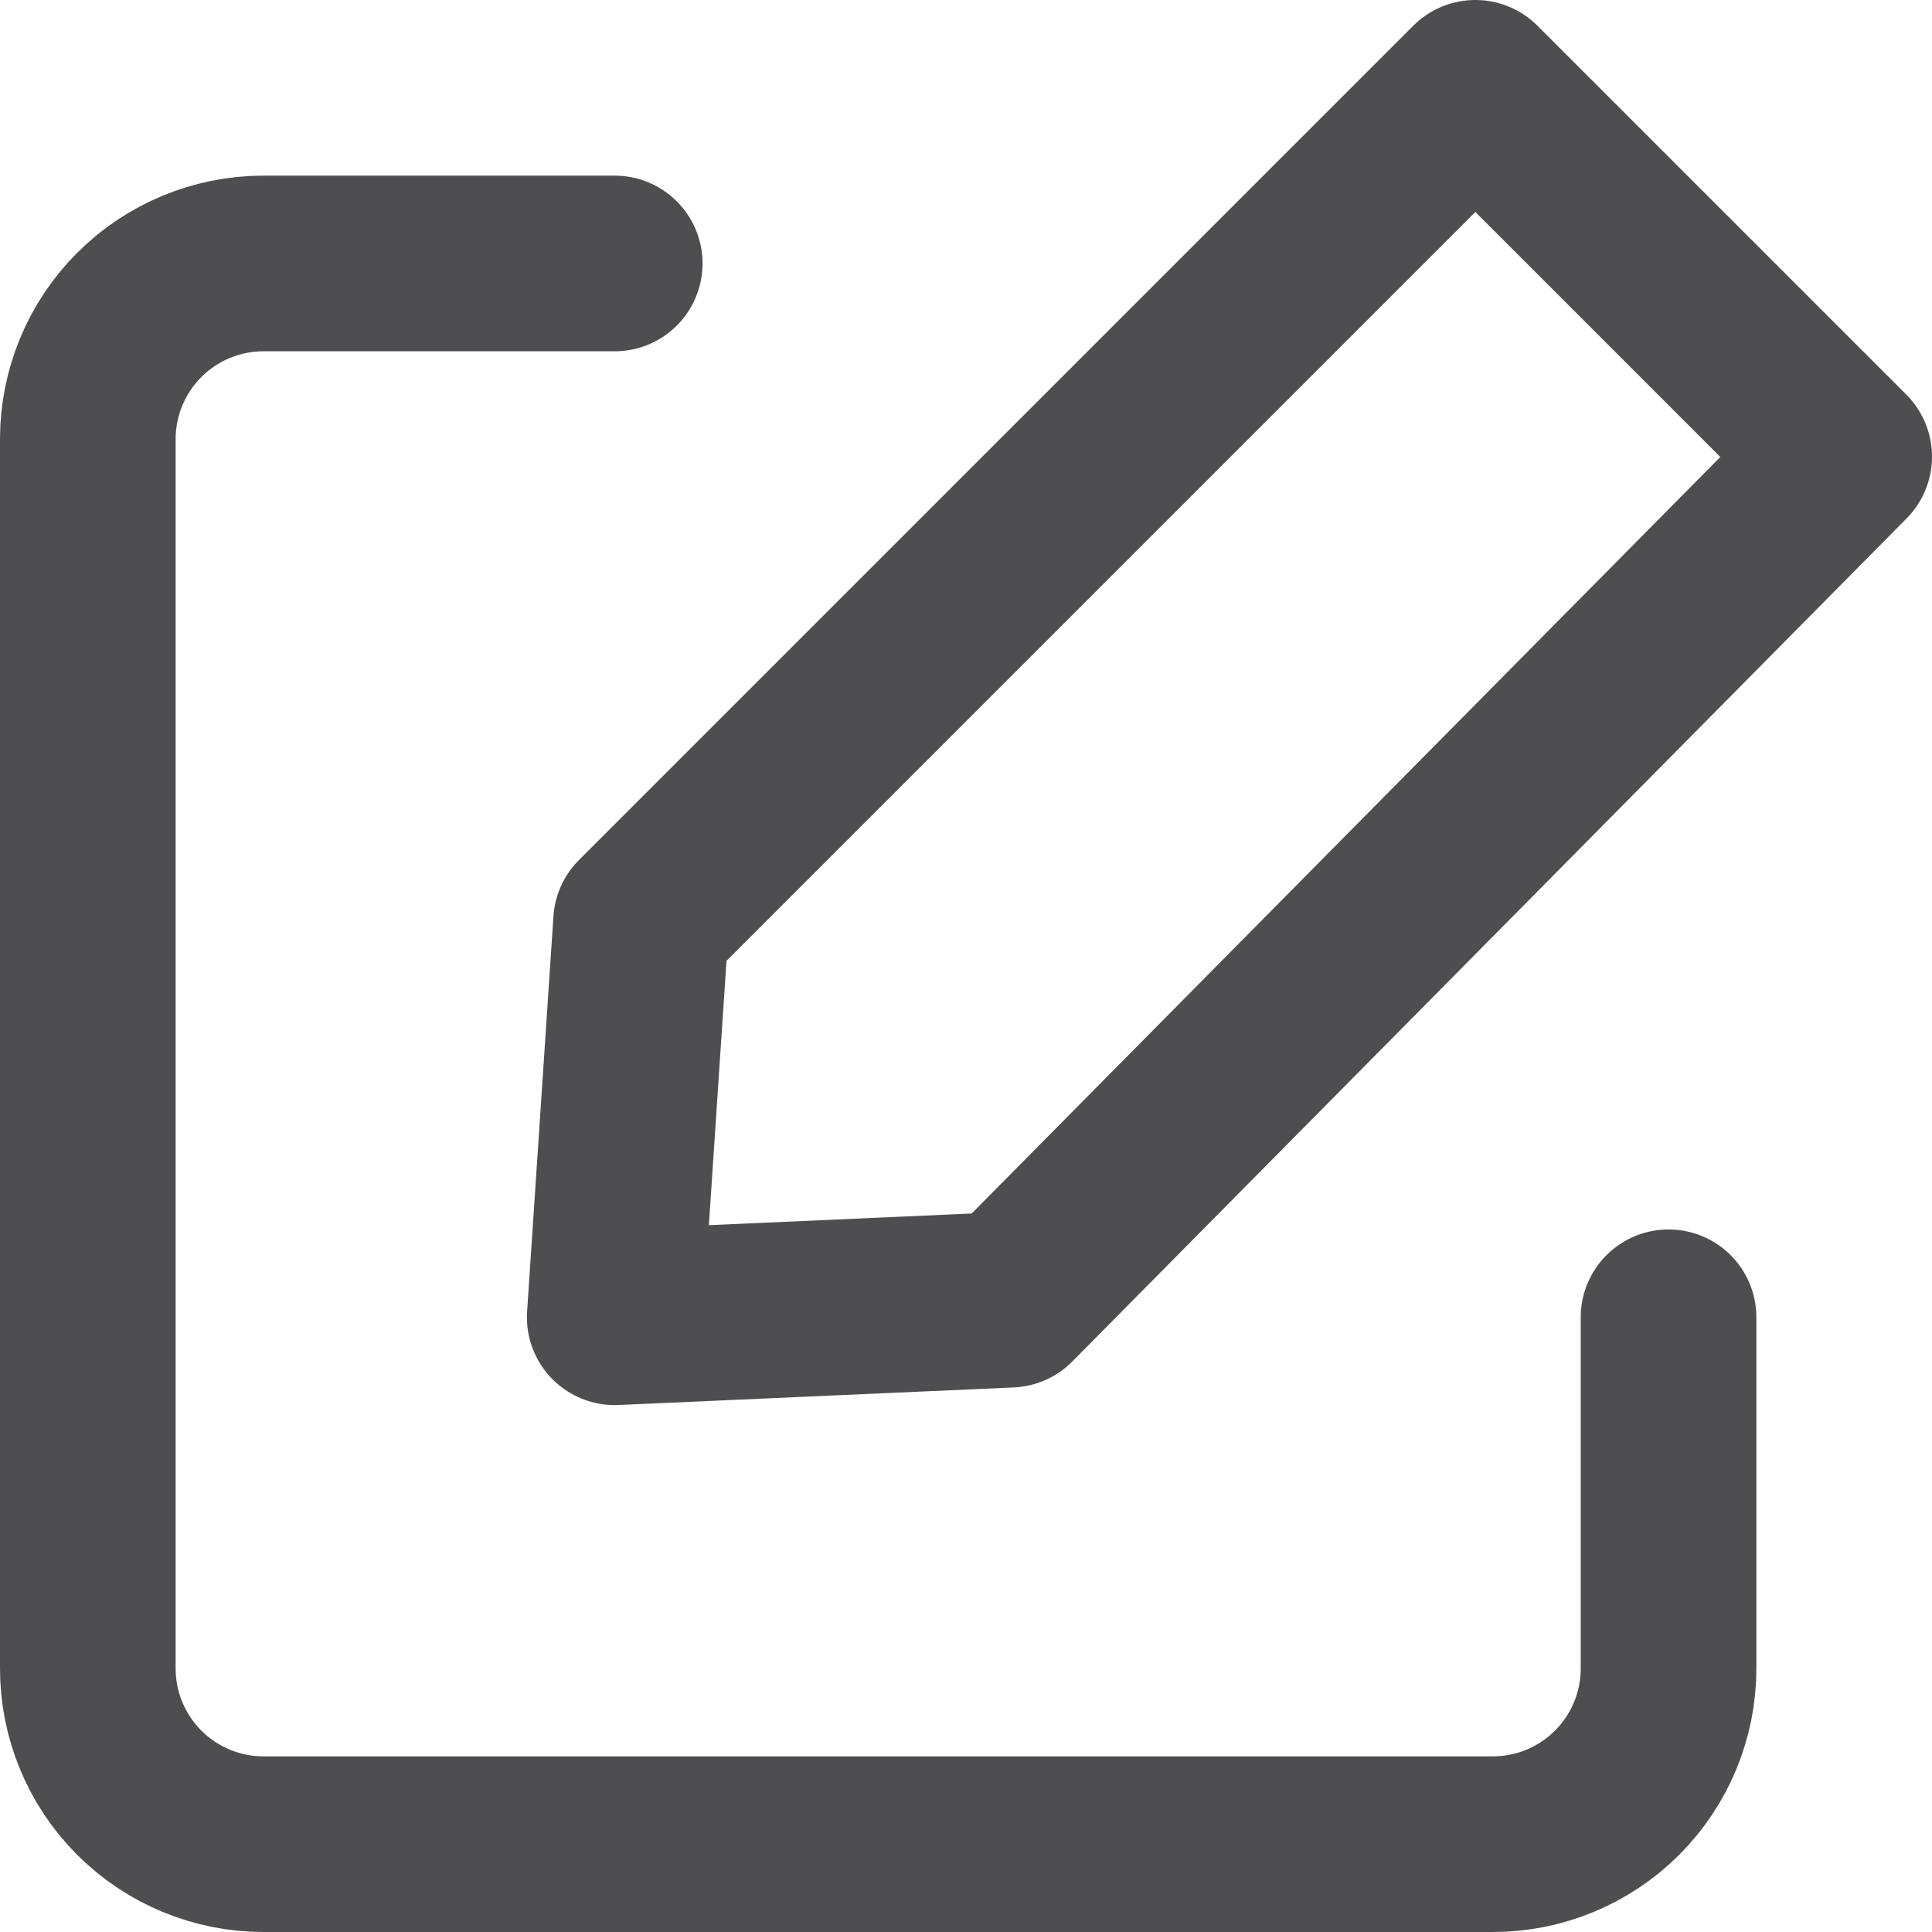
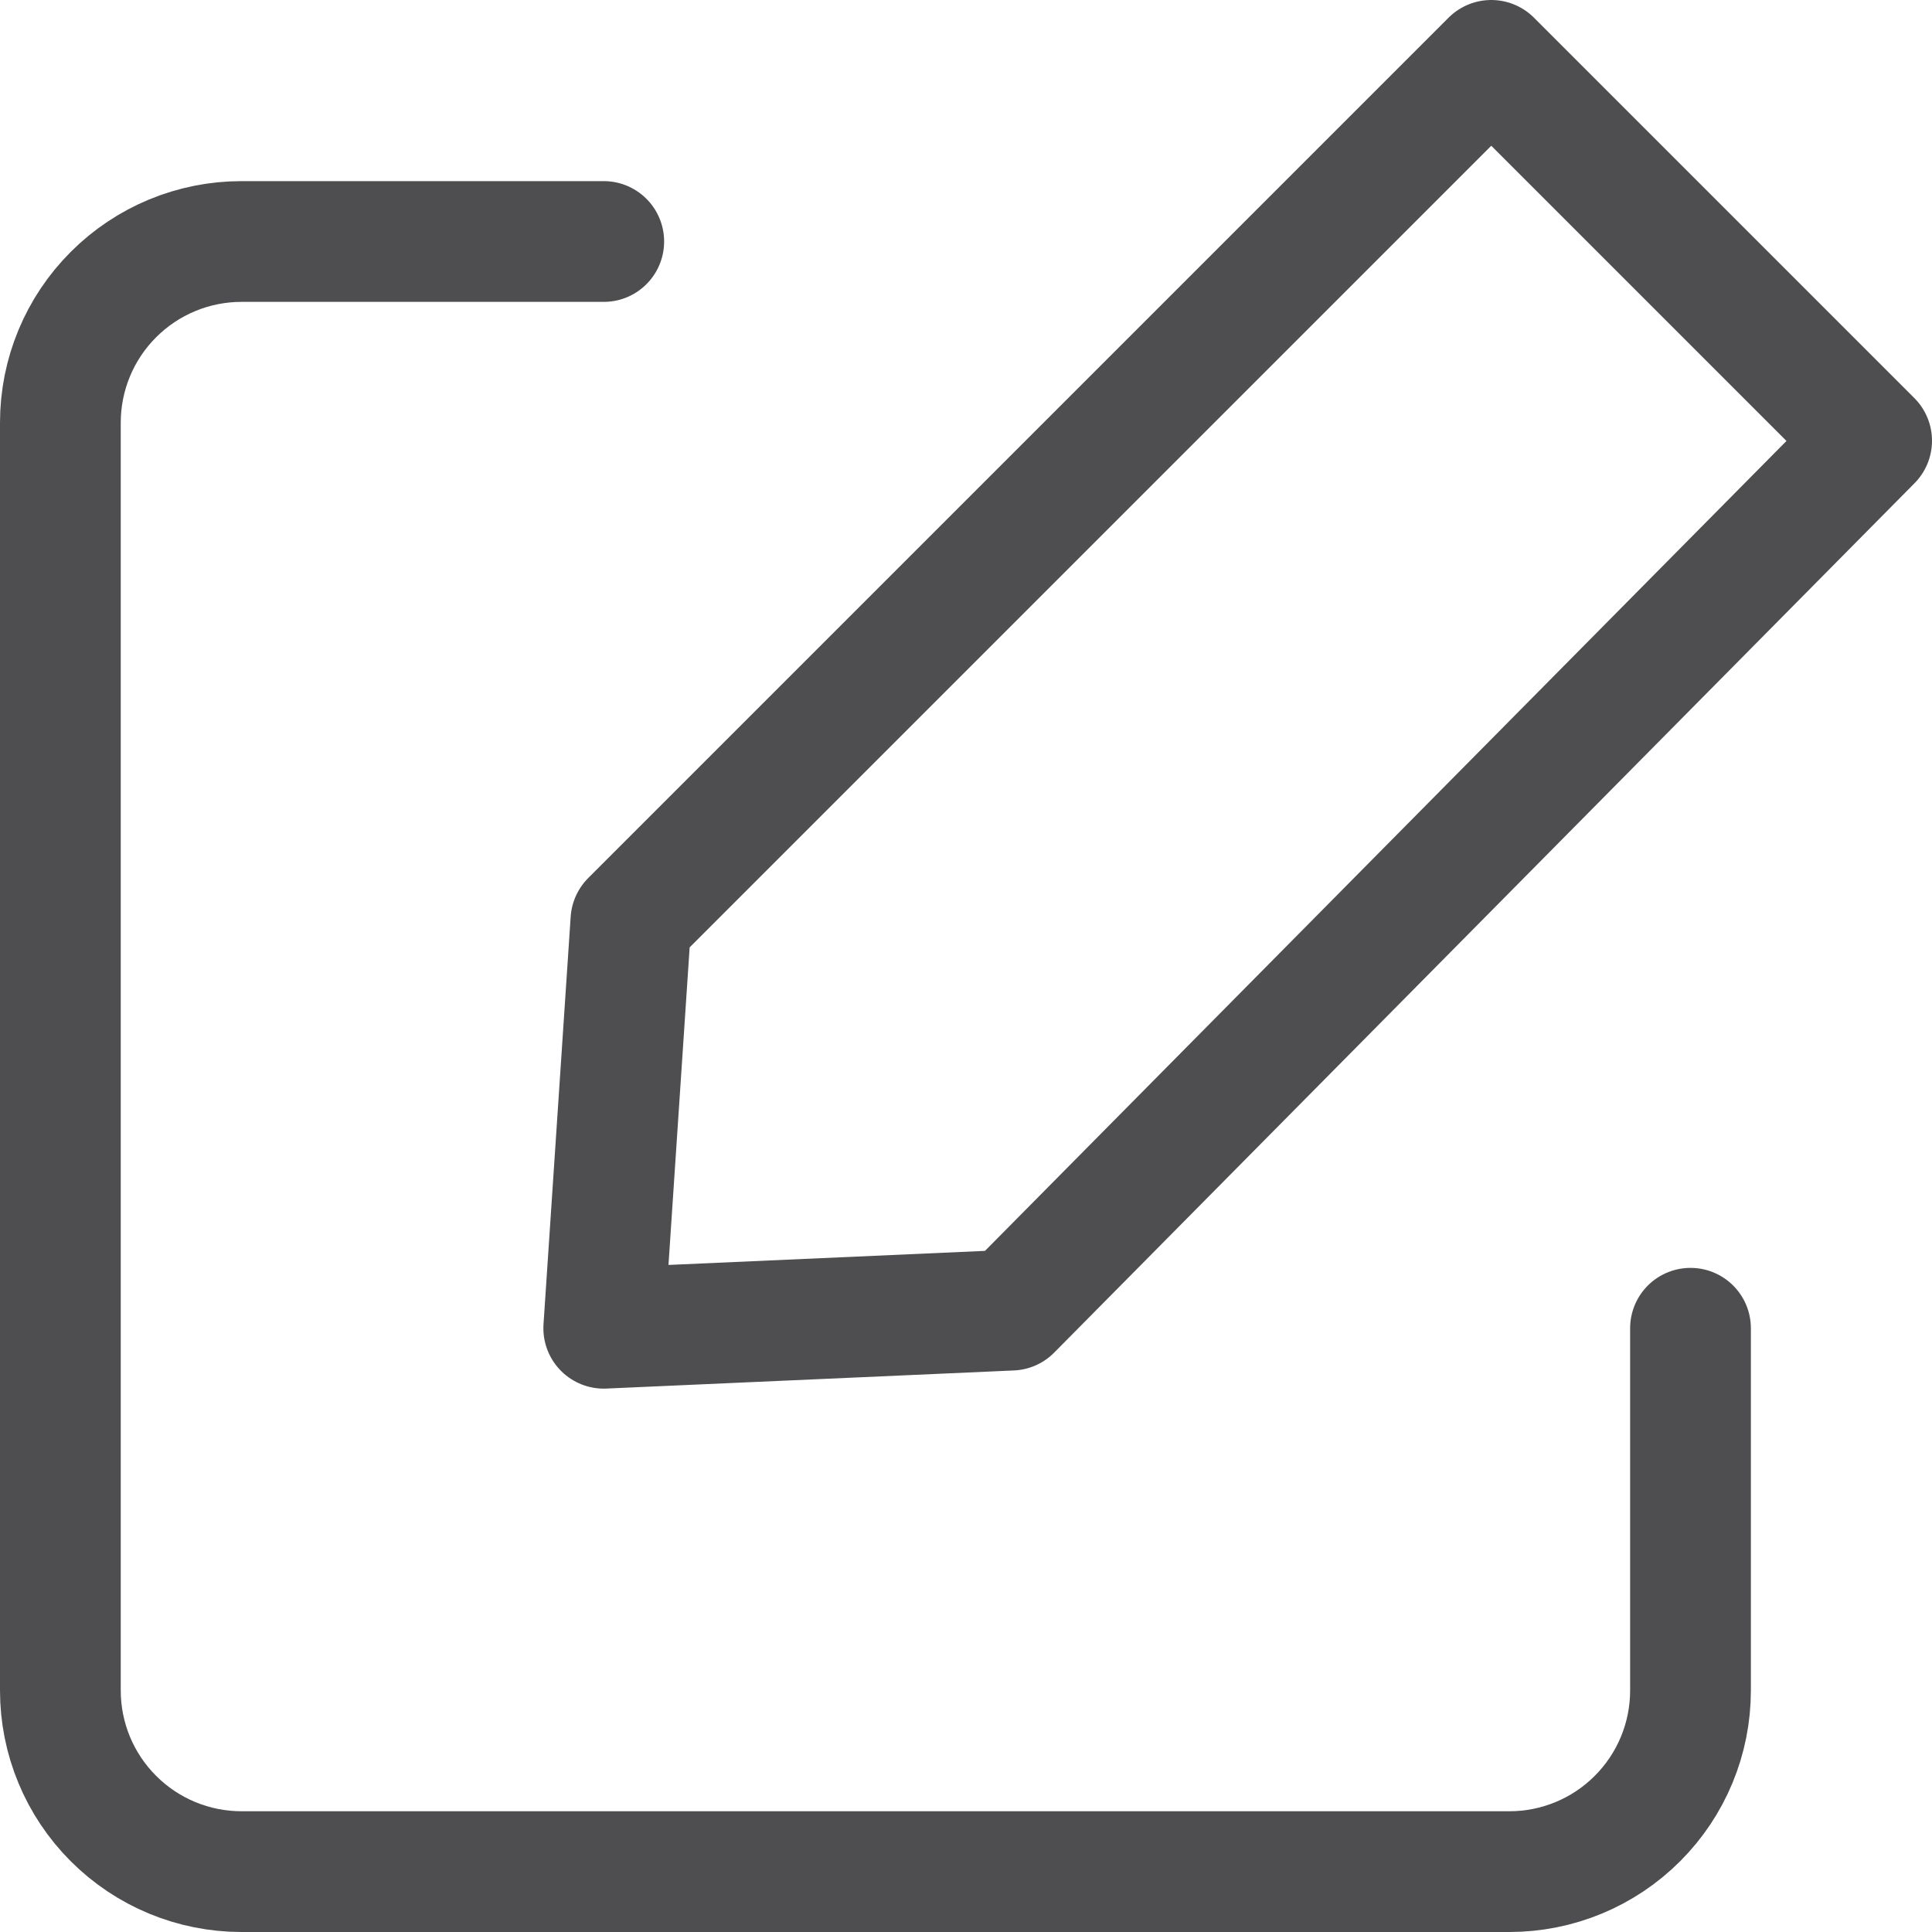
- <svg xmlns="http://www.w3.org/2000/svg" width="22" height="22" viewBox="0 0 22 22" fill="none">
-   <path d="M19 15V19C19 19.53 18.789 20.039 18.414 20.414C18.039 20.789 17.53 21 17 21H3C2.47 21 1.961 20.789 1.586 20.414C1.211 20.039 1 19.53 1 19V5C1 4.47 1.211 3.961 1.586 3.586C1.961 3.211 2.47 3 3 3H7" stroke="#4E4E50" stroke-width="2" stroke-linecap="round" stroke-linejoin="round" />
-   <path d="M11.5 14.8L21 5.2L16.8 1L7.3 10.5L7 15L11.5 14.8Z" stroke="#4E4E50" stroke-width="2" stroke-linecap="round" stroke-linejoin="round" />
+ <svg xmlns="http://www.w3.org/2000/svg" width="25" height="25" viewBox="0 0 32 32" fill="none">
+   <path d="M28 22V28C28 28.796 27.684 29.559 27.121 30.121C26.559 30.684 25.796 31 25 31H4C3.204 31 2.441 30.684 1.879 30.121C1.316 29.559 1 28.796 1 28V7C1 6.204 1.316 5.441 1.879 4.879C2.441 4.316 3.204 4 4 4H10" stroke="#4E4E50" stroke-width="2" stroke-linecap="round" stroke-linejoin="round" />
+   <path d="M16.75 21.7L31 7.3L24.7 1L10.45 15.25L10 22L16.75 21.7Z" stroke="#4E4E50" stroke-width="2" stroke-linecap="round" stroke-linejoin="round" />
</svg>
